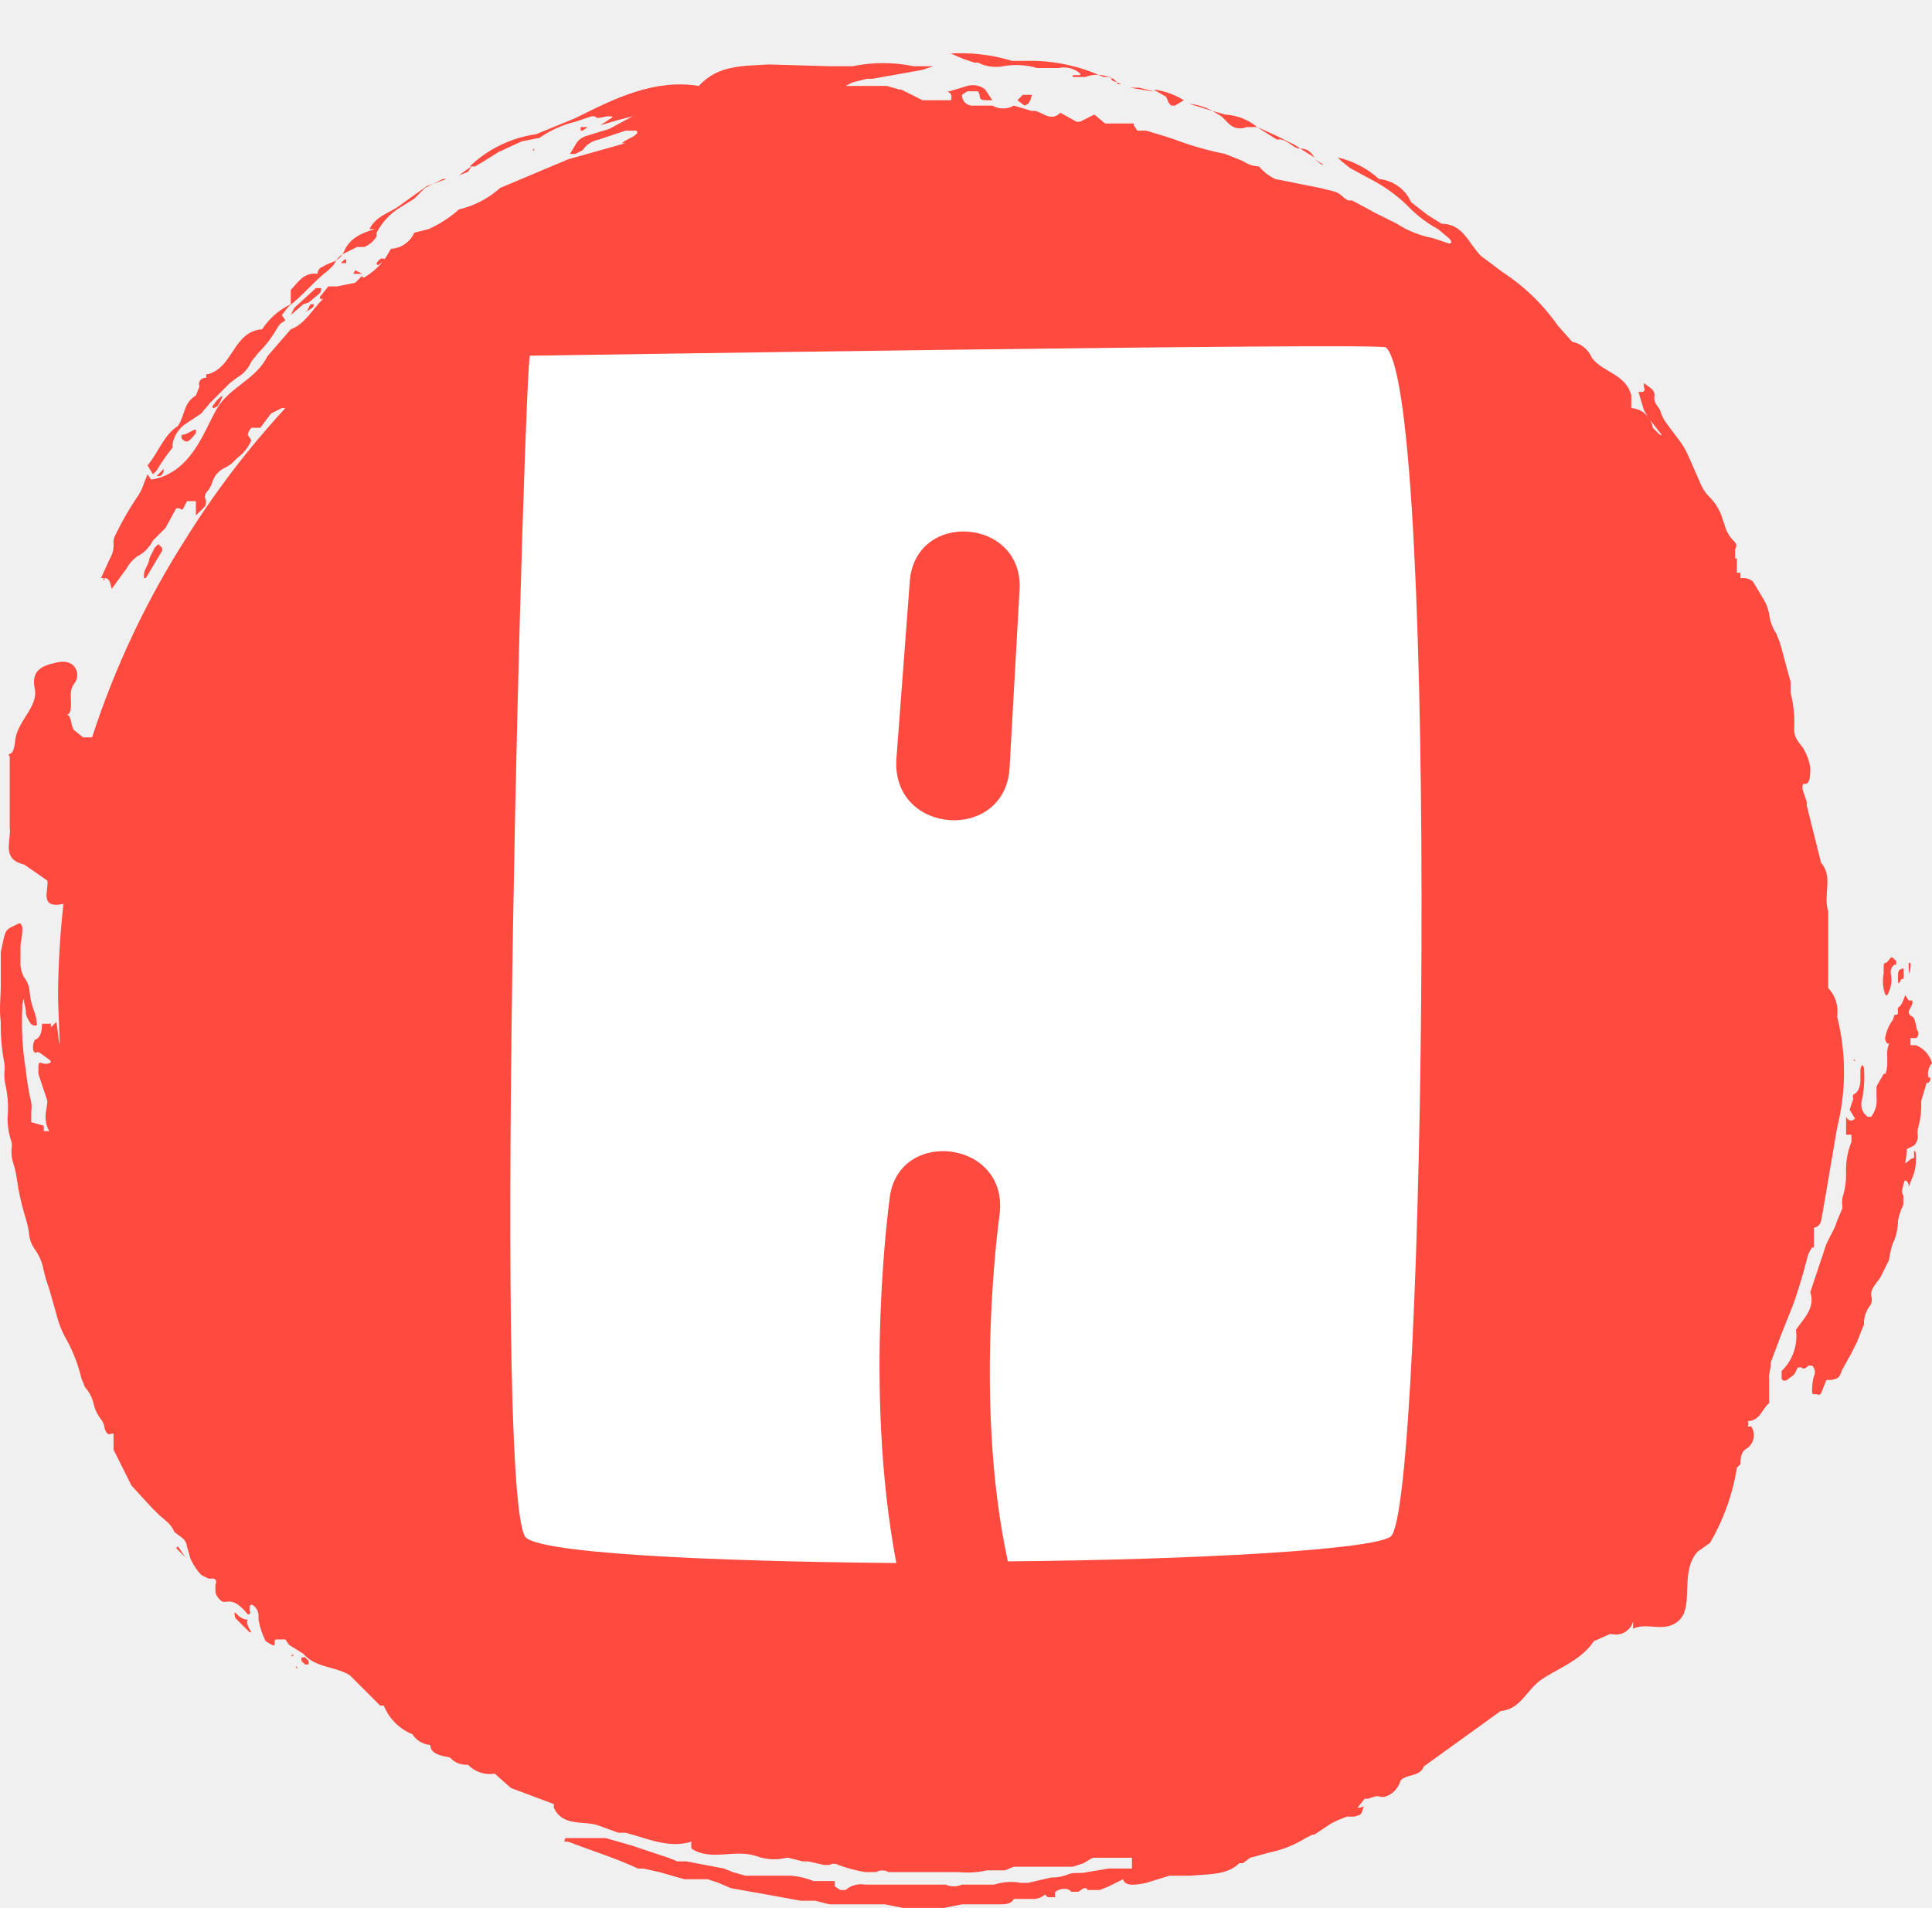
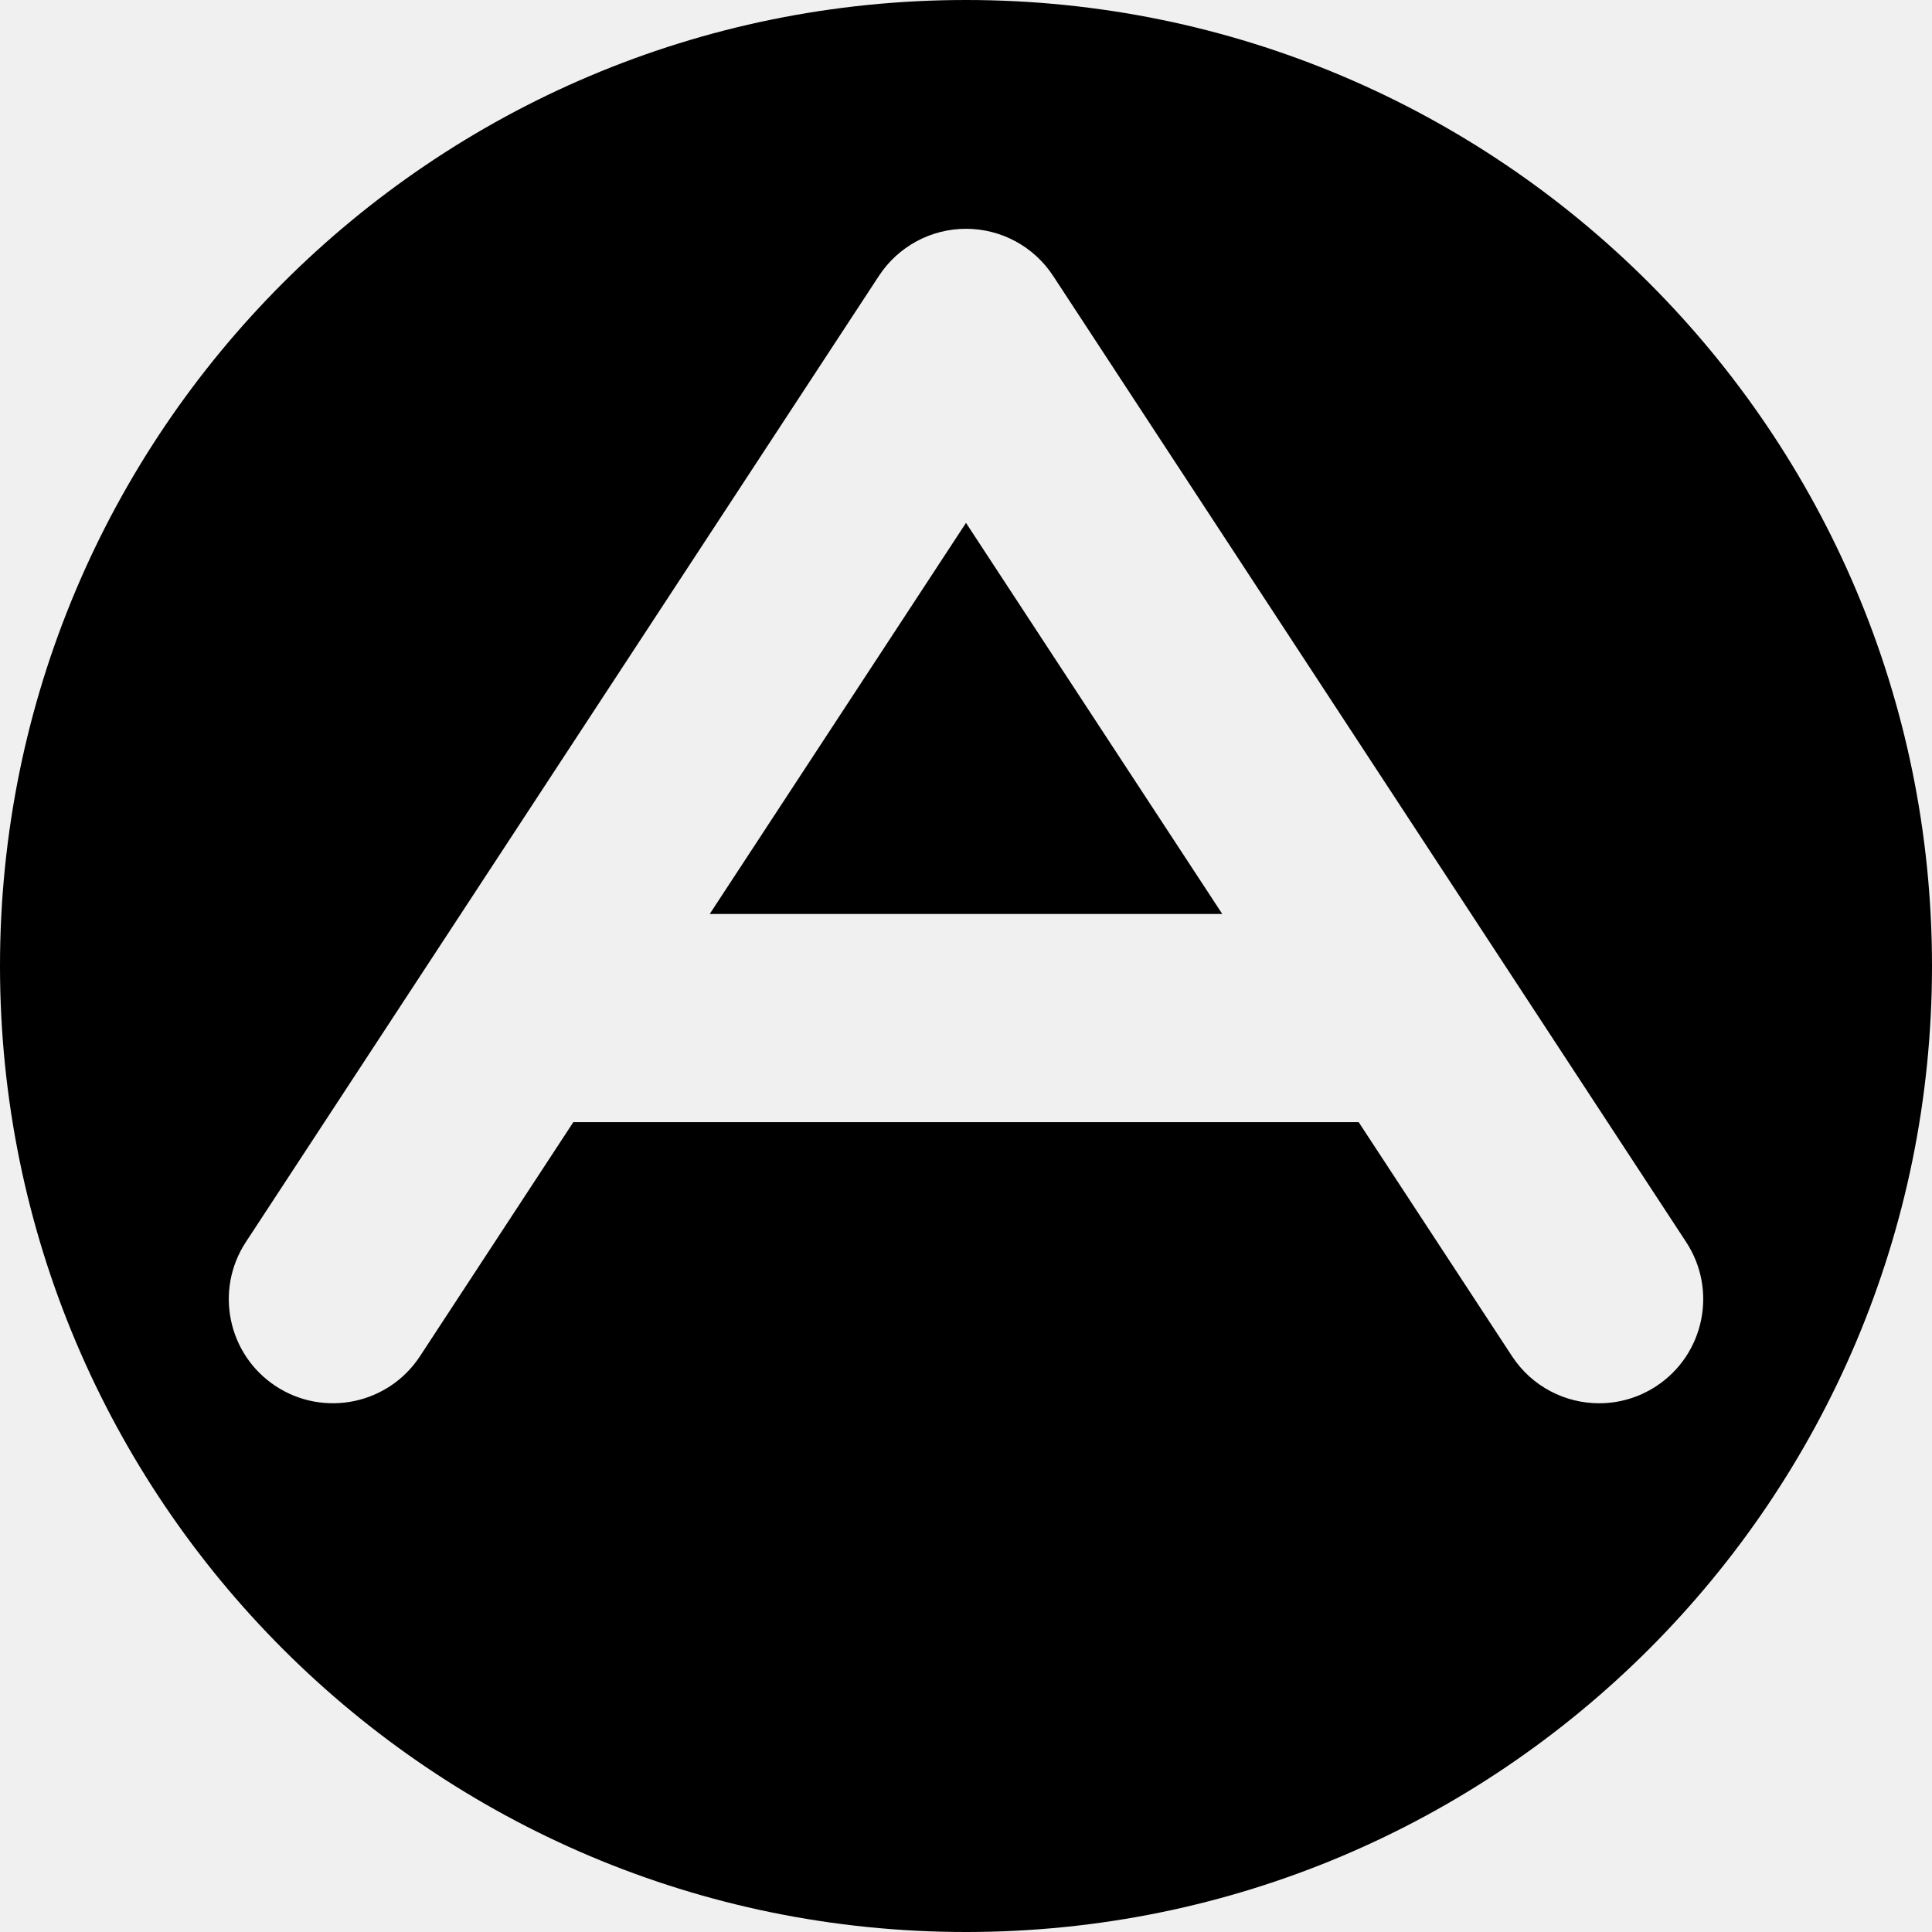
- <svg xmlns="http://www.w3.org/2000/svg" width="308.761" height="304.916" viewBox="0 0 106.008 104.687" class="css-1j8o68f" version="1.1" id="svg23">
-   <defs id="SvgjsDefs2684" />
-   <g id="SvgjsG2685" featurekey="rootContainer" transform="matrix(0.9820593,0,0,0.9820593,-0.05456052,0)" fill="#ff4a3f">
-     <g id="g17">
-       <path d="M19.8 15.3h.5l-.4-.2zm.5.1zm.8-.7c0 .1 0 .1.1.1l.4-.3c-.2-.1-.3-.1-.5.2zm.4-.2zm-4.1 2.3zm-.2.6l.3-.2c.1-.1.1-.2.1-.2h-.2l-.2.4c-.1-.1-.1 0 0 0zm2.2-2.9h-.1l-.2.2h.3zm-2.1 2.4l.6-.5c.1-.1.1-.2.1-.3h-.3l-1.2 1.1-.2.4.7-.6zm-1.1.8z" id="path3" />
-       <path d="M9.7 25v-.2a1.7 1.7 0 0 1 .7-1.1l.9-.6.5-.6.7-.7.4-.4.4-.3a1.9 1.9 0 0 0 .8-.9l.4-.5a5.9 5.9 0 0 0 1-1.3l.2-.3.3-.2-.2-.3.4-.5c.8-.6 1.4-1.4 2.2-2l.3-.3a1.4 1.4 0 0 1 .5-.6l.8-.4h.4a1.4 1.4 0 0 0 .7-.6V13a3.5 3.5 0 0 1 1.3-1.4l.8-.5.2-.2.4-.4 1-.5h.2l-1.1.4-1.4 1c-.6.5-1.4.6-1.8 1.4h.3c-.7.2-1.4.5-1.7 1.2s-.8.6-1.2.9a.4.4 0 0 0-.3.4c-.8-.1-1.1.5-1.5.9v.8a3.9 3.9 0 0 0-1.6 1.4c-1.6.1-1.6 2.1-3 2.5h-.1a.2.2 0 0 0 0 .2c-.3 0-.5.2-.4.5l-.2.5c-.7.4-.6 1.1-1 1.7-.8.5-1.1 1.5-1.7 2.2l.3.5.2-.2a11.6 11.6 0 0 1 .9-1.3zM53.9 3.3l.6.2h.2a2.2 2.2 0 0 0 1.4.2 4.1 4.1 0 0 1 1.9.1h1.2a1.4 1.4 0 0 1 1.2.3.1.1 0 0 1 0 .1H60a.1.1 0 0 0 0 .1h.7a1.8 1.8 0 0 1 1.3 0c.2 0 .1.1.2.2l.5.2h-.2c-.2-.4-.5-.4-.8-.4a9.7 9.7 0 0 0-4.3-.9h-.8A9.8 9.8 0 0 0 53 3h.2zm7.3 3.1zM50.3 4.7zm10.9 1.7h.2-.2zM19 14.7zm32.1-10zm17.6 2.2a.9.9 0 0 0 1 .2h.6a3.1 3.1 0 0 0-1.8-.7l-.7-.2.5.3zm-3.4-1.3c0 .1.1.2.2.3h.2l.5-.3a4.2 4.2 0 0 0-1.7-.6l.7.4zm7.4 2.7l.8.5c-.2-.3-.4-.5-.8-.5z" id="path5" />
-       <path d="M99 76.1l.6-1.6.6-1.5c.2-.5.6-1.8.8-2.6a1.7 1.7 0 0 1 .3-.7h.1v-1.1c.5-.1.4-.6.5-.9l.8-4.7a12.7 12.7 0 0 0 0-6.2 1.9 1.9 0 0 0-.5-1.6v-4.3c-.3-.9.3-1.9-.4-2.7L101 45a.4.4 0 0 0 0-.2l-.2-.6a.5.5 0 0 1 0-.4h.1c.3 0 .3-.5.3-.9a3 3 0 0 0-.4-1.1l-.3-.4a1.1 1.1 0 0 1-.2-.7 6.7 6.7 0 0 0-.2-2v-.6c-.2-.7-.4-1.5-.6-2.2l-.2-.5a2.5 2.5 0 0 1-.4-1.1 2.5 2.5 0 0 0-.3-.8l-.6-1a.8.8 0 0 0-.6-.2h-.1V32h-.2v-.8H97V31a.4.4 0 0 0 0-.1v-.2c.1-.2.1-.3-.1-.5a1.8 1.8 0 0 1-.4-.6l-.2-.6a2.9 2.9 0 0 0-.7-1.2 2.2 2.2 0 0 1-.5-.7l-.7-1.6a4.3 4.3 0 0 0-.6-1l-.6-.8a2.4 2.4 0 0 1-.4-.8l-.2-.3a.6.6 0 0 1-.1-.5.5.5 0 0 0-.2-.4l-.4-.3v.2c.1.2 0 .3-.1.3h-.2l.3 1 .3.5.7.9h-.1l-.2-.2-.2-.2a1.3 1.3 0 0 0-1.2-1.1v-.7c-.3-1.2-1.6-1.3-2.2-2.1a1.5 1.5 0 0 0-1.1-.9l-.8-.9a11.3 11.3 0 0 0-3.1-3l-.8-.6-.4-.3c-.7-.7-1-1.8-2.2-1.8l-.8-.5-.9-.7a2.2 2.2 0 0 0-1.8-1.3 5.1 5.1 0 0 0-2.3-1.2l.2.2.5.4 1.3.7a8.5 8.5 0 0 1 2.1 1.6 6.8 6.8 0 0 0 1.5 1.1l.6.5c.1.1.2.2.1.3H81l-.9-.3a5.6 5.6 0 0 1-2-.8l-1.2-.6-1.3-.7h-.2c-.3-.1-.4-.4-.8-.5l-.8-.2-2.5-.5a2.6 2.6 0 0 1-.9-.7 1.7 1.7 0 0 1-.9-.3l-1-.4a18.1 18.1 0 0 1-2.8-.8l-.6-.2-1-.3h-.5l-.2-.3v-.1h-1.6l-.6-.5-.4.2-.4.2h-.2l-.9-.5c-.6.6-1.1-.2-1.6-.1l-1-.3a1.2 1.2 0 0 1-1.2 0h-1.2a.6.6 0 0 1-.5-.6l.3-.2h.6a.7.7 0 0 1 .1.3c0 .2.2.2.5.2h.2l-.4-.6a1.1 1.1 0 0 0-1-.2l-1 .3H53c.3.2.2.3.2.5h-1.6l-.4-.2-.8-.4h-.1l-.7-.2h-2.3l.4-.2.8-.2h.3l1.7-.3 1.1-.2.6-.2h-1.1a8.4 8.4 0 0 0-3.4 0h-1.3L43 3.6c-1.4.1-2.8 0-3.9 1.2-2.5-.4-4.7.7-6.9 1.8l-2.2.9a6.7 6.7 0 0 0-3.7 1.8h.3l.5-.3.8-.5 1.3-.6 1-.2a6 6 0 0 1 2-.9l.9-.3h.2c.1.2.5 0 .7 0h.2c.1 0 .1.1 0 .1l-.6.4 1-.3.8-.2-1.3.7-1.3.4a1 1 0 0 0-.6.5l-.3.5h.3l.4-.2a1.4 1.4 0 0 1 .9-.6l1.5-.5h.5a.1.1 0 0 1 .1.2c-.2.2-.6.3-.8.5h.2l-3.2.9-3.8 1.6a5.2 5.2 0 0 1-2.3 1.2 6.6 6.6 0 0 1-1.7 1.1l-.8.2a1.5 1.5 0 0 1-1.3.9l-.3.5a3.7 3.7 0 0 1-1.2 1.1h-.1v-.1l-.2.2-.2.2-1 .2h-.5l-.4.5c-.1.1-.1.2 0 .2h.1c-.6.6-1 1.4-1.8 1.7L15 19.9c-.6 1.2-1.8 1.6-2.6 2.6s-1.4 3.9-3.9 4.3l-.2-.3-.2.5a2.7 2.7 0 0 1-.4.8 16.9 16.9 0 0 0-1.2 2.1.8.8 0 0 0-.1.5 1.4 1.4 0 0 1-.2.8l-.5 1.1h.2c.3 0 .3.3.4.6l.8-1.1a2.2 2.2 0 0 1 .6-.7 2 2 0 0 0 .9-.9l.3-.3.4-.4.6-1.1h.2c.1.1.1.1.2 0l.2-.4h.5v.8l.5-.5a.5.5 0 0 0 0-.5.4.4 0 0 1 .1-.3 1.5 1.5 0 0 0 .3-.5 1.3 1.3 0 0 1 .8-.9l.3-.2.3-.3a2.4 2.4 0 0 0 .8-1l-.2-.3c0-.1.1-.3.2-.4h.5l.6-.8.6-.3h.2a48.8 48.8 0 0 0-5.5 7.2h-.1.1a48.4 48.4 0 0 0-5.3 11.2h-.5l-.5-.4c-.2-.2-.1-.7-.4-.9h.1c.3-.5-.1-1.2.3-1.7s.1-1.4-.9-1.2-1.5.5-1.3 1.5-1 1.8-1.1 2.9-.5.5-.3.9v3.9c.1.8-.5 1.8.8 2.1l1.3.9c.1.5-.5 1.6.9 1.3a49.2 49.2 0 0 0-.3 5c0 1.1.1 2.2.1 3.3v-.4c-.1-.4-.1-.8-.2-1.3l-.3.3v-.2h-.5c0 .5-.1.8-.4.9a.9.9 0 0 0-.1.5c0 .1.1.3.2.2s.4.2.7.4-.2.3-.4.2-.2.1-.2.3v.3l.5 1.5c0 .3-.1.6-.1.9a1.7 1.7 0 0 0 .2.8h-.3v-.3l-.7-.2v-.6a1.5 1.5 0 0 0 0-.5 14.6 14.6 0 0 1-.3-1.8 16.6 16.6 0 0 1-.2-3.5.9.9 0 0 1 .1-.5v.2a2.9 2.9 0 0 1 .1.5.8.8 0 0 0 .1.4c.1.2.2.4.4.4s.1-.1.1-.2a2.1 2.1 0 0 0-.1-.5 4.2 4.2 0 0 1-.3-1.3 1.5 1.5 0 0 0-.3-.7 1.6 1.6 0 0 1-.2-.9v-.8c0-.3.1-.6.1-.9a.5.5 0 0 0-.1-.4h-.1c-.8.4-.7.2-1 1.6V55c0 .7-.1 1.4 0 2.1a10.8 10.8 0 0 0 .2 2.3 1.8 1.8 0 0 1 0 .5 3.1 3.1 0 0 0 .1.9 5.9 5.9 0 0 1 .1 1.3 3.9 3.9 0 0 0 .2 1.7 1.2 1.2 0 0 1 0 .4 2.1 2.1 0 0 0 .1.8 4.9 4.9 0 0 1 .2.9 14 14 0 0 0 .5 2.2 5 5 0 0 1 .2 1 1.7 1.7 0 0 0 .3.7 2.9 2.9 0 0 1 .5 1.2 8.5 8.5 0 0 0 .3 1l.4 1.4a5.4 5.4 0 0 0 .6 1.5 8.5 8.5 0 0 1 .8 2.1l.2.5a2.1 2.1 0 0 1 .5 1 2.1 2.1 0 0 0 .4.8 1 1 0 0 1 .2.5c.1.3.2.4.4.3h.1v.9l.5 1 .5 1 1.1 1.2.4.4c.3.3.7.5.9 1l.4.3a.7.7 0 0 1 .3.5l.2.7a3.3 3.3 0 0 0 .6.9l.4.2h.3a.2.2 0 0 1 .1.3 2.5 2.5 0 0 0 0 .5.9.9 0 0 0 .4.5h.2c.4-.1.8.2 1.2.7h.1c0-.1.1-.1 0-.2v-.2c0-.1.1-.2.2-.1a.7.7 0 0 1 .3.6v.2a4.3 4.3 0 0 0 .4 1.2c.5.3.5.3.5.1s0-.2.2-.2h.4l.2.3.8.5c.7.8 1.8.7 2.6 1.2l1.7 1.7h.2a2.9 2.9 0 0 0 1.6 1.6 1.3 1.3 0 0 0 1 .6c0 .5.6.6 1.1.7a1.2 1.2 0 0 0 .8.4h.2a1.7 1.7 0 0 0 1.5.5l.9.8 2.4.9v.2c.5 1.1 1.7.7 2.5 1l1.1.4h.4c1.2.3 2.4.9 3.7.5a.7.7 0 0 0 0 .4c1.1.7 2.4 0 3.6.4a2.9 2.9 0 0 0 1.7.1h.1l.8.2h.3l.9.2h.3a.5.5 0 0 1 .5 0 7.9 7.9 0 0 0 1.5.4h.6a.7.7 0 0 1 .7 0h3.9a5 5 0 0 0 1.6-.1h1l.5-.2H60l.6-.2.5-.3h2.2v.6H62l-1.2.2c-.4.1-.7 0-1 .1a2.4 2.4 0 0 1-1 .2l-1.3.3h-.4a3.1 3.1 0 0 0-1.5.1h-1.8a1.1 1.1 0 0 1-.9 0h-4.5a1.3 1.3 0 0 0-1.1.3H47l-.3-.2v-.3h-1.2a4.1 4.1 0 0 0-1.3-.3h-2.5l-.7-.2-.5-.2-2.1-.4h-.5l-.5-.2-2.1-.7-1.4-.4h-2.2c-.1 0-.1.1-.1.2h.2c1.3.5 2.6.9 3.9 1.5h.3l.9.2 1.4.4h1.3l.6.2.7.3 1.7.3 1.1.2 1.1.2h.8l.8.2h3.1l1 .2h2.3l1-.2H56c.4 0 .6-.1.7-.3h1a1 1 0 0 0 .8-.3c-.1.1 0 .1.1.2h.4v-.2c0-.1 0-.1.2-.2s.6-.1.7.1h.4l.3-.2c.2 0 .2 0 .2.1h.7l.5-.2.8-.4c.1.3.4.4 1.3.2l1.3-.4h1.2c.9-.1 2 0 2.7-.7h.2l.4-.3 1.1-.3a6.1 6.1 0 0 0 2-.8l.4-.2h.1l.9-.6.4-.2.5-.2h.4c.4-.1.4-.1.5-.4s0-.1-.2-.1h-.1l.4-.5h.2c.3-.1.5-.2.7-.1h.2a1.3 1.3 0 0 0 .9-.9c.3-.4 1.1-.2 1.3-.8l4.3-3.1c1.1-.1 1.4-1.1 2.2-1.7s2.3-1.1 3-2.2l.9-.4h.1a1 1 0 0 0 1.2-.7v.4c.8-.4 1.8.3 2.6-.5s0-2.7 1-3.8l.7-.5a12.1 12.1 0 0 0 1.5-4.2l.2-.2c0-.3 0-.7.4-.9a.9.9 0 0 0 .2-1.2h-.2a.3.3 0 0 0 0-.3c.7 0 .8-.7 1.2-1V77a.5.5 0 0 1 0-.2 3.8 3.8 0 0 0 .1-.7zM5.9 32.2z" id="path7" />
-       <path d="M26.4 9.3l-.3.2-.4.3.5-.2zm6.1-2h.1l.3-.2h-.4zm-2.6 1l-.1.1h.1v-.1zm-1.5 1.4zm1.3-.2zm-6.3 3.1zM9.2 26.2l-.4.4H9a.4.4 0 0 0 .2-.4zm3-3.5a2.1 2.1 0 0 0 .3-.6 1.5 1.5 0 0 0-.5.5c-.1.1-.1.2 0 .2zM11 24.2V24c-.2 0-.5.3-.8.3v.2c.3.3.4.2.8-.3zm3 66.2zM73.9 9.2h.1l-.5-.3zm-2.5-1.4c.5-.1.8.4 1.2.5h.1l-.3-.2-1-.5-1.1-.5.3.2zM52.8 3.1zm11.7 2h-.1l-1.2-.2h.5zm2 .7l1.3.4a3.3 3.3 0 0 0-1.3-.4zm-9 0a1 1 0 0 0 .2-.5h-.5l-.3.3.4.3zm9 1.6zM49.9 4.2zm2.9.7zM48.5 4zm13.8 2.1a.5.5 0 0 0 0 .1zm44.8 52.3h-.3V58h.3c.1 0 .2-.3.1-.4s-.1-.7-.3-.8a.3.3 0 0 1-.2-.3l.2-.4a.4.4 0 0 0 0-.2h-.2l-.2-.3c-.1.3-.2.6-.4.7a.5.5 0 0 0 0 .2c0 .1 0 .2-.1.2h-.1a1.1 1.1 0 0 1-.1.3 2.3 2.3 0 0 0-.4.9.4.4 0 0 0 .1.4h.1a1.7 1.7 0 0 0-.1.8v.4a1.8 1.8 0 0 1-.1.5h-.1l-.4.7v.6a1.5 1.5 0 0 1-.3 1.1h-.2l-.2-.2a.9.9 0 0 1-.1-.8 6.5 6.5 0 0 0 .1-1.7c0-.1-.1-.2-.1-.2a.5.5 0 0 0-.1.3v.6c0 .2-.1.6-.3.7s-.1.2-.1.3l-.2.6.3.5c-.2.2-.4.1-.5-.1v1h.3v.4a4.2 4.2 0 0 0-.3 1.4 3.3 3.3 0 0 0 0 .4 4 4 0 0 1-.2 1.3 2 2 0 0 0 0 .6l-.3.7a3.2 3.2 0 0 1-.3.7l-.3.6-.9 2.7c.3.9-.4 1.5-.8 2.1a2.7 2.7 0 0 1-.8 2.3v.4c0 .1.1.2.3.1l.4-.3.2-.4h.2c.1.1.2.1.4-.1h.2a.5.5 0 0 1 .1.6 2.9 2.9 0 0 0-.1.8c0 .1 0 .2.1.2h.2c.1.1.2 0 .3-.3l.2-.5h.3c.4-.1.4-.1.6-.6l.5-.9.3-.6.4-1a1.6 1.6 0 0 1 .3-1 .6.6 0 0 0 .1-.6c0-.2 0-.3.2-.6l.3-.4.5-1a4.7 4.7 0 0 1 .2-.9 3 3 0 0 0 .3-1.3 3.8 3.8 0 0 1 .3-.9v-.5c-.1-.2-.1-.2 0-.6s.1-.2.2-.2a.4.4 0 0 1 .1.3l.2-.5a2.3 2.3 0 0 0 .2-.9v-.3c0-.1 0-.3-.1-.3v.4c-.2 0-.3.2-.5.3a6.4 6.4 0 0 0 .1-.8l.4-.2a.7.7 0 0 0 .2-.6 1.4 1.4 0 0 1 0-.3 4.8 4.8 0 0 0 .2-1.4v-.2l.3-1h.1a.3.3 0 0 0 .1-.3h-.1a.9.9 0 0 1 .2-.8 1.5 1.5 0 0 0-.9-1zm-1.2 7.8zm-.2-9.9zm0 0zM9.1 30.8a.3.3 0 0 0 0-.2l-.2-.2-.2.2-.3.6c0 .3-.3.6-.3.9v.2h.1zm96.3 24.8h.1a1.7 1.7 0 0 0 .2-1.2.5.5 0 0 1 .2-.5h.1v-.2l-.2-.2h-.1c-.1.1-.2.3-.3.3s-.1.1-.1.3v.3a2.2 2.2 0 0 0 .1 1.2zM13.2 90.1c-.1 0 0 .2 0 .3l.8.8h.1c-.2-.3-.3-.6-.2-.7a.9.9 0 0 1-.5-.2zm.8.3zm92.3-35.7h.1a2 2 0 0 0 0-.6c-.3.1-.3.1-.3.6s.1.1.2 0z" id="path9" />
-       <path d="M106.7 62a.6.6 0 0 0 .1-.5c0-.1-.1-.2-.1-.1h-.2v.2c0 .4.1.5.2.4zm.1-8.2h-.1v.6a1 1 0 0 0 .1-.6zM17.1 92.6h-.2v.2l.2.2h.2v-.2zm86.6-33.3c0-.1 0-.1-.1-.1zM9.9 86.5l.5.5-.4-.6z" id="path11" />
-       <circle cx="10.5" cy="87.1" transform="rotate(-24.8 10.4 87.159)" id="circle13" />
-       <path d="M9.7 30.1h-.1v.2-.2h.1zm83.2-6.6l-.2-.3h-.1zm-14.7 77.1zM5.9 32.2zm-.1.2a.3.3 0 0 0 .1-.2v.2zm1.9-4.9zM61.5 2.4zm42.8 58.2v.1-.1zM16.4 92.5h-.1c.1.1.2 0 .1-.1zm.2.7h.1l-.1-.1v.1zm73.9-71.3zm15.2 34.4zM14.6 91.7zm92.1-37zm-.8 11.4zM34.6 0z" id="path15" />
+ <svg xmlns="http://www.w3.org/2000/svg" fill="#000000" version="1.1" id="Capa_1" width="800px" height="800px" viewBox="0 0 567.863 567.863" xml:space="preserve">
+   <g>
+     <g>
+       <path d="M283.931,0C127.118,0,0,127.119,0,283.931c0,156.813,127.118,283.932,283.931,283.932s283.932-127.119,283.932-283.932    C567.863,127.119,440.744,0,283.931,0z M486.785,407.451c-5.172,3.385-10.992,5.006-16.738,5.006    c-9.977,0-19.75-4.871-25.625-13.838l-10.992-16.768l-34.082-52.02H168.514l-34.083,52.02l-10.985,16.768    c-9.259,14.133-28.219,18.086-42.362,8.826c-14.137-9.266-18.091-28.232-8.825-42.369L258.343,81.078    c5.655-8.629,15.276-13.831,25.594-13.831c10.319,0,19.94,5.202,25.594,13.831l186.078,284.004    C504.875,379.213,500.922,398.186,486.785,407.451z" />
+       <polygon points="208.612,268.631 359.25,268.631 283.931,153.685   " />
    </g>
  </g>
-   <g id="SvgjsG2686" featurekey="nameFeature-0" transform="matrix(2.284354,0,0,2.284354,27.98006,-5.60952)" fill="#ffffff">
-     <path d="M9.6 16.48 l-0.32 4.24 c-0.08 1.8 2.6 1.96 2.72 0.2 l0.24 -4.28 c0.12 -1.76 -2.56 -1.96 -2.64 -0.16 z M0.48 11 l0 0 c0.04 0 20.48 -0.32 20.56 -0.2 c1.28 1.12 0.96 27.8 0.12 28.56 c-0.4 0.32 -4.64 0.56 -9.2 0.6 c-0.84 -3.84 -0.2 -8.32 -0.2 -8.32 c0.24 -1.8 -2.44 -2.12 -2.64 -0.4 c0 0.04 -0.64 4.52 0.16 8.76 c-4.56 -0.04 -8.68 -0.24 -8.92 -0.64 c-0.8 -1.44 0 -28.28 0.12 -28.36 z" id="path20" />
-   </g>
</svg>
